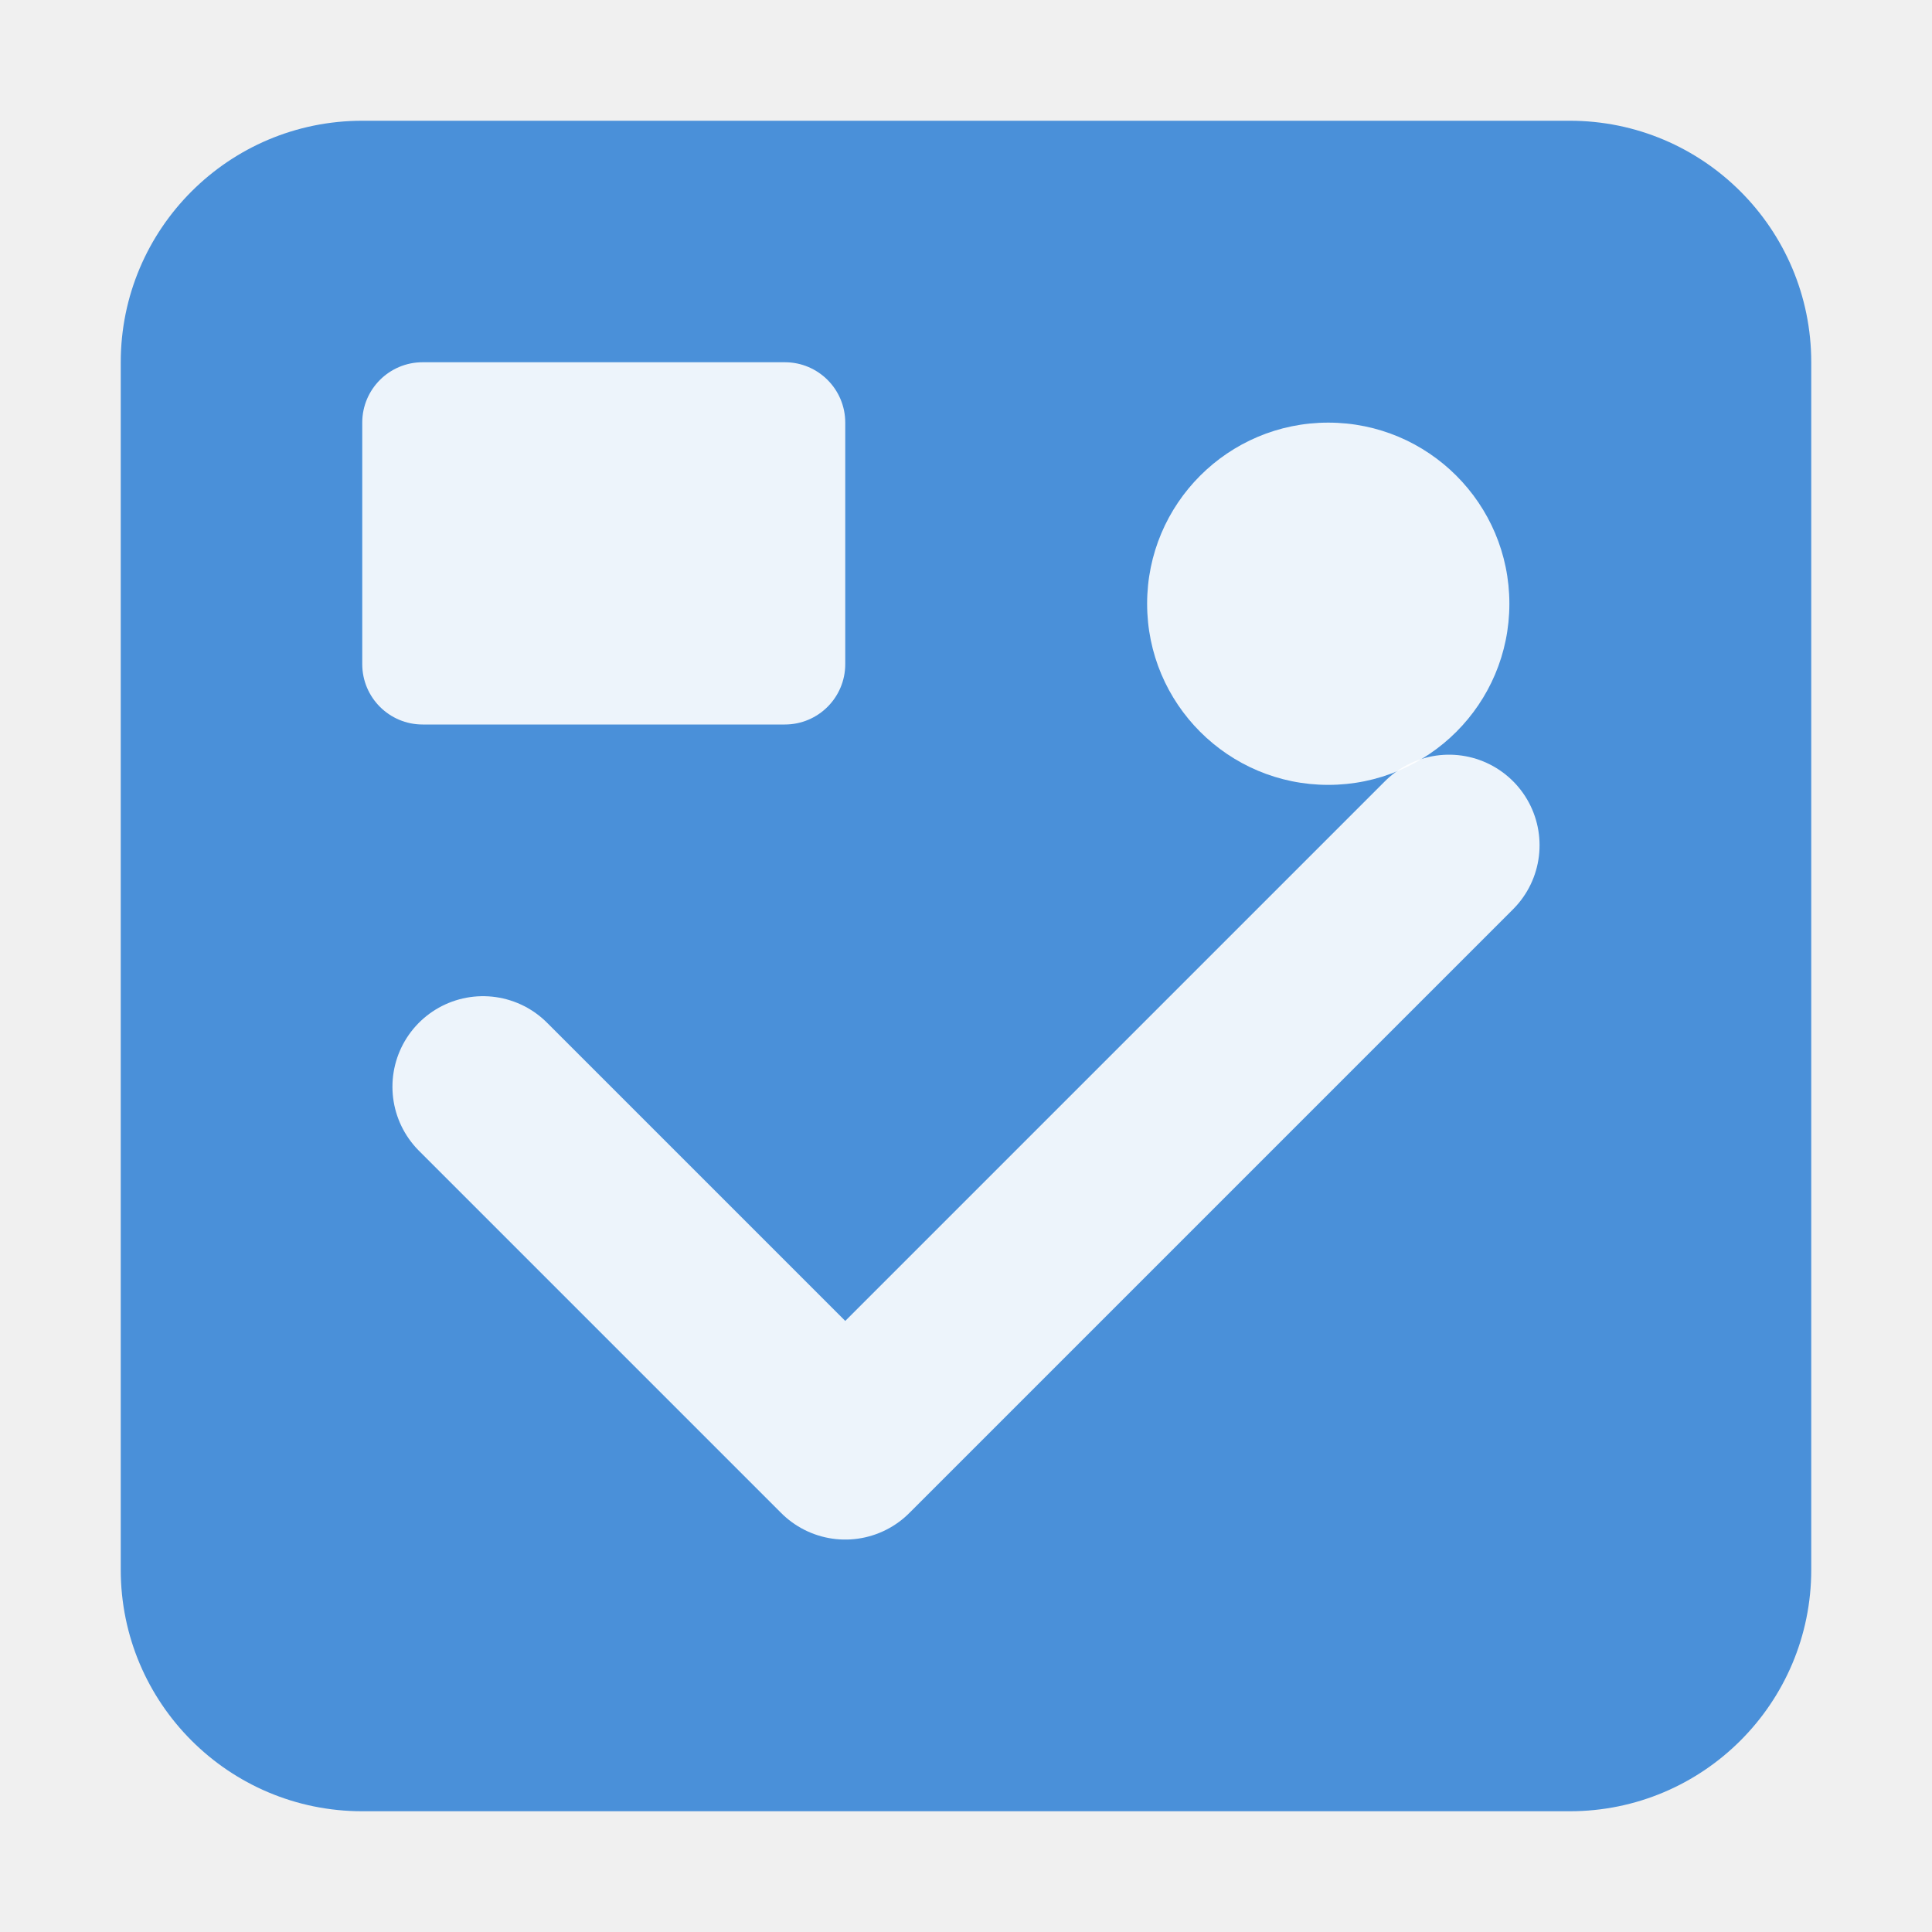
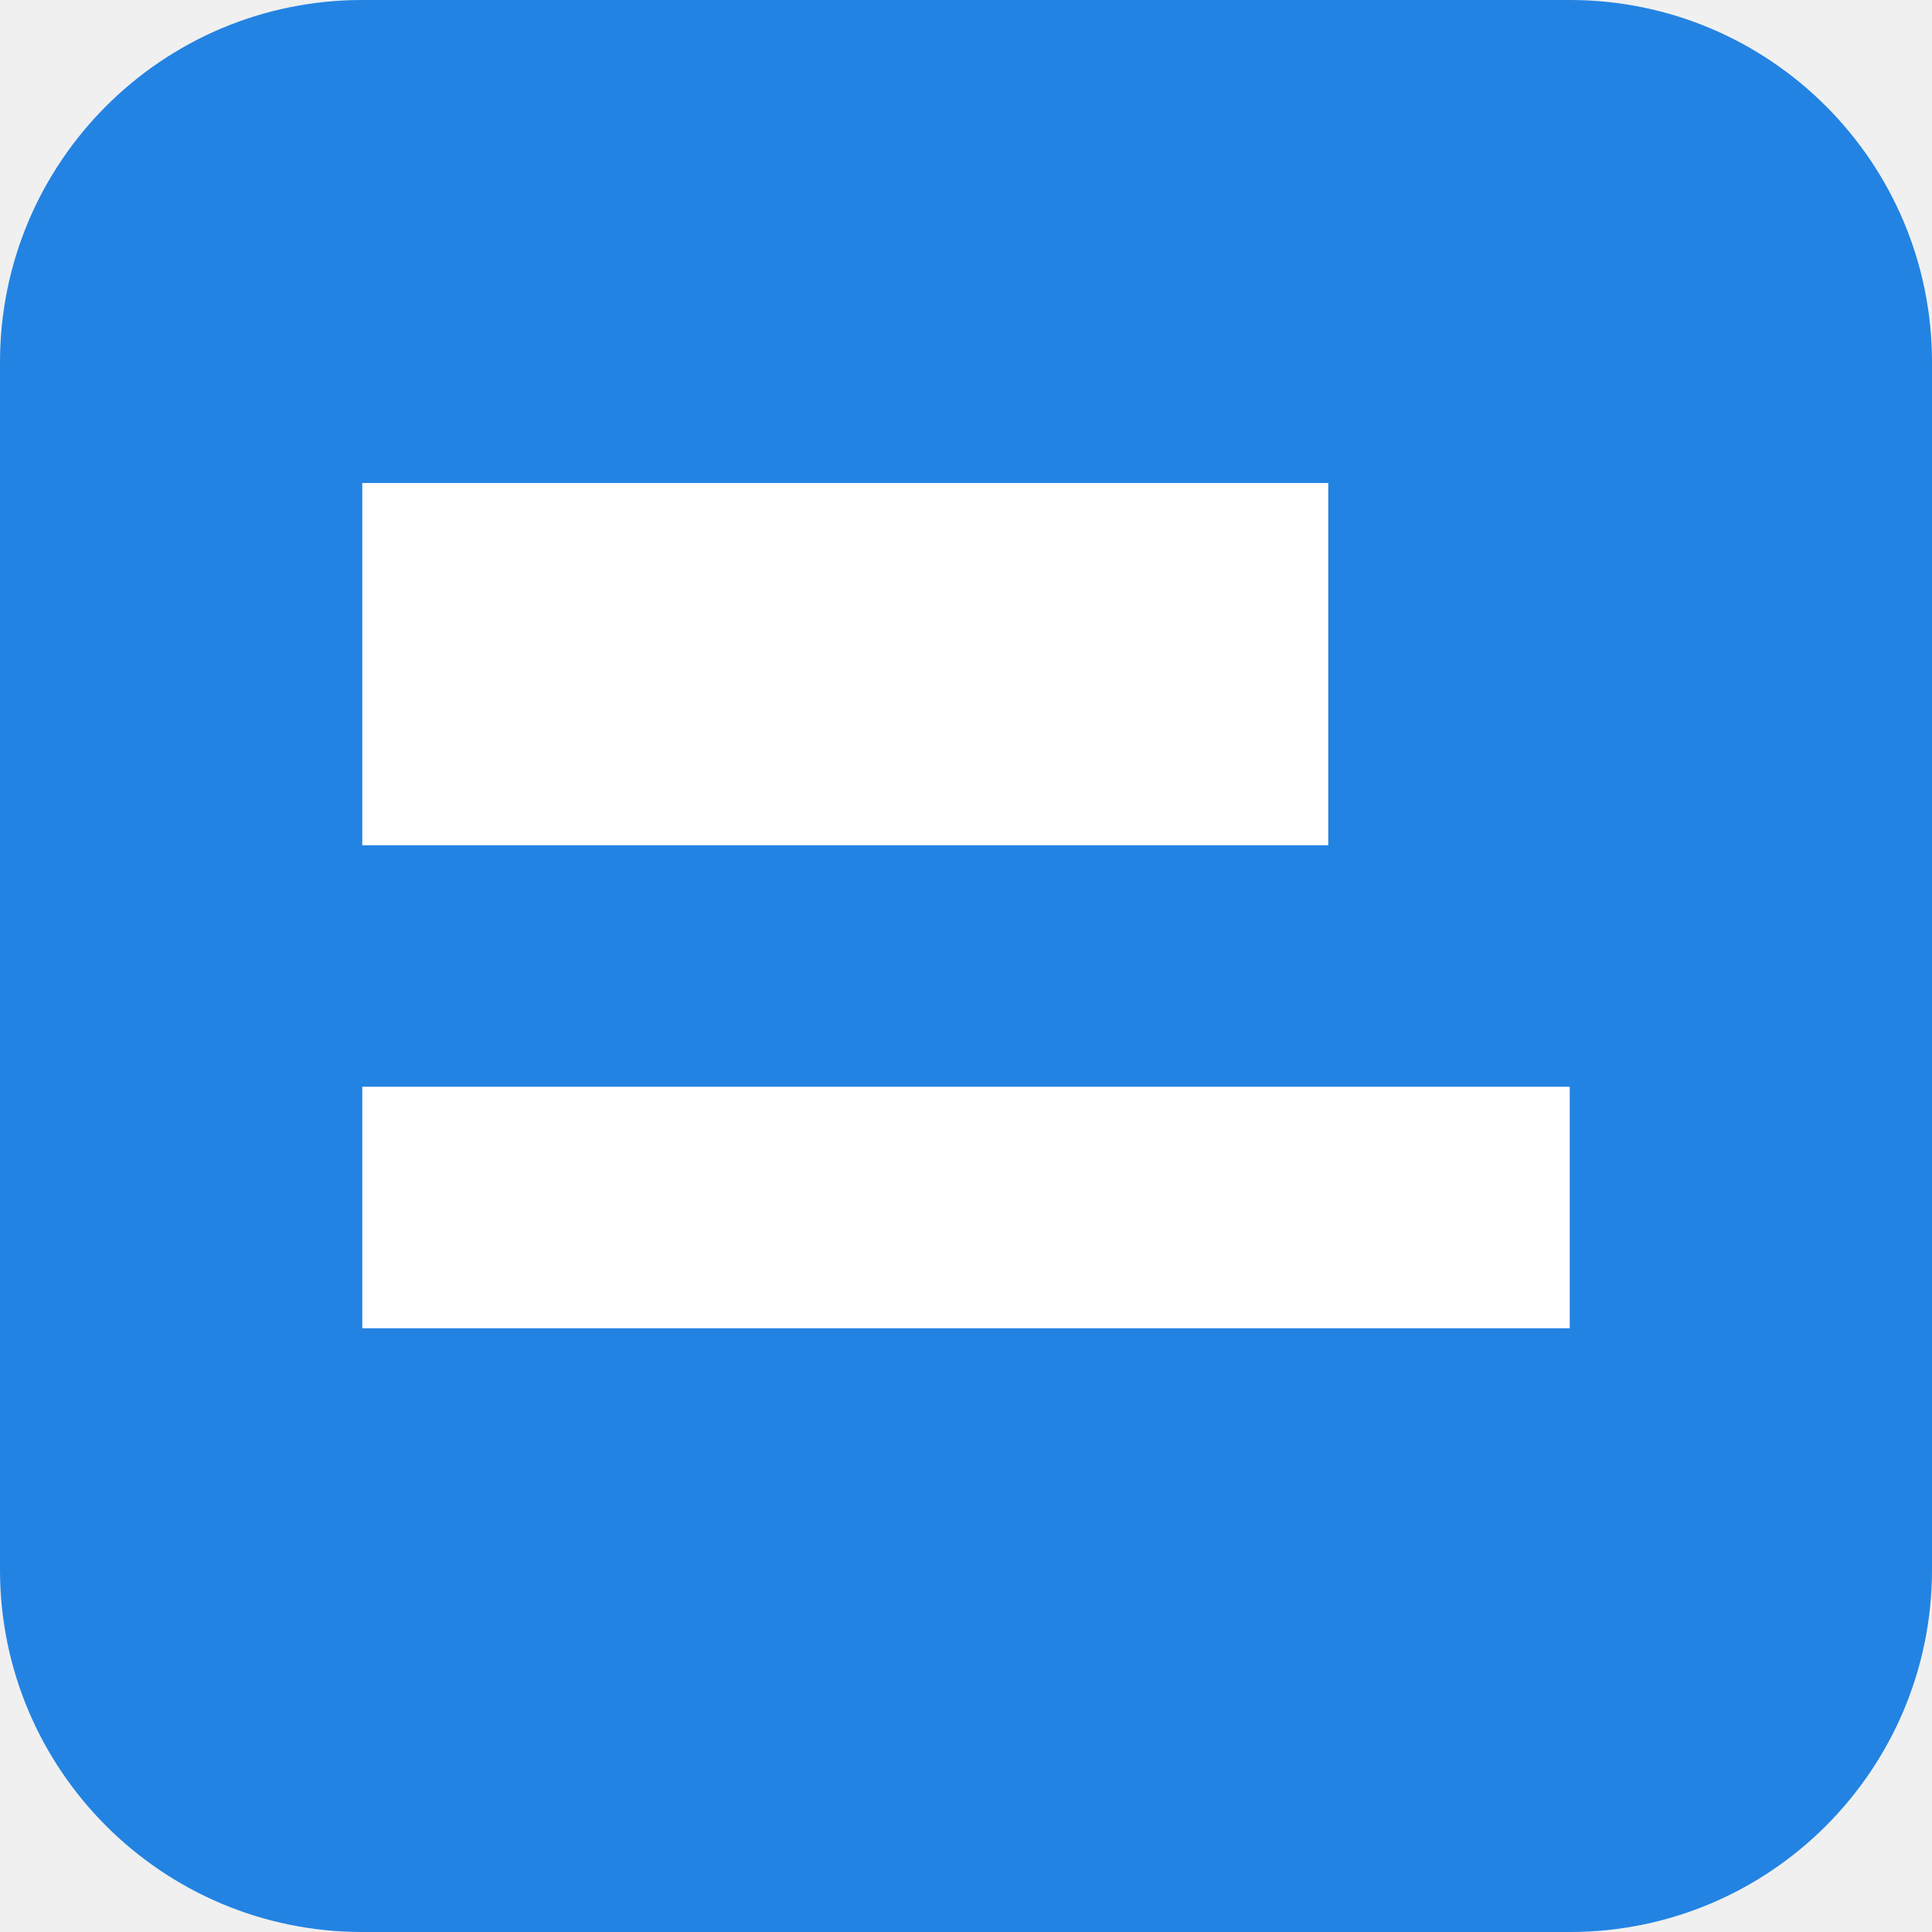
<svg xmlns="http://www.w3.org/2000/svg" width="16" height="16" viewBox="0 0 16 16">
-   <rect x="1" y="1" width="14" height="14" rx="2" fill="#4a90d9" />
-   <rect x="3" y="3" width="4" height="3" rx="0.5" fill="white" opacity="0.9" />
-   <circle cx="11" cy="5" r="1.5" fill="white" opacity="0.9" />
-   <path d="M4 9 L7 12 L12 7" stroke="white" stroke-width="1.5" fill="none" stroke-linecap="round" stroke-linejoin="round" opacity="0.9" />
+   <rect width="16" height="16" rx="3" fill="#2383e2" />
+   <rect x="3" y="4" width="8" height="3" fill="#ffffff" />
+   <rect x="3" y="9" width="10" height="2" fill="#ffffff" />
</svg>
